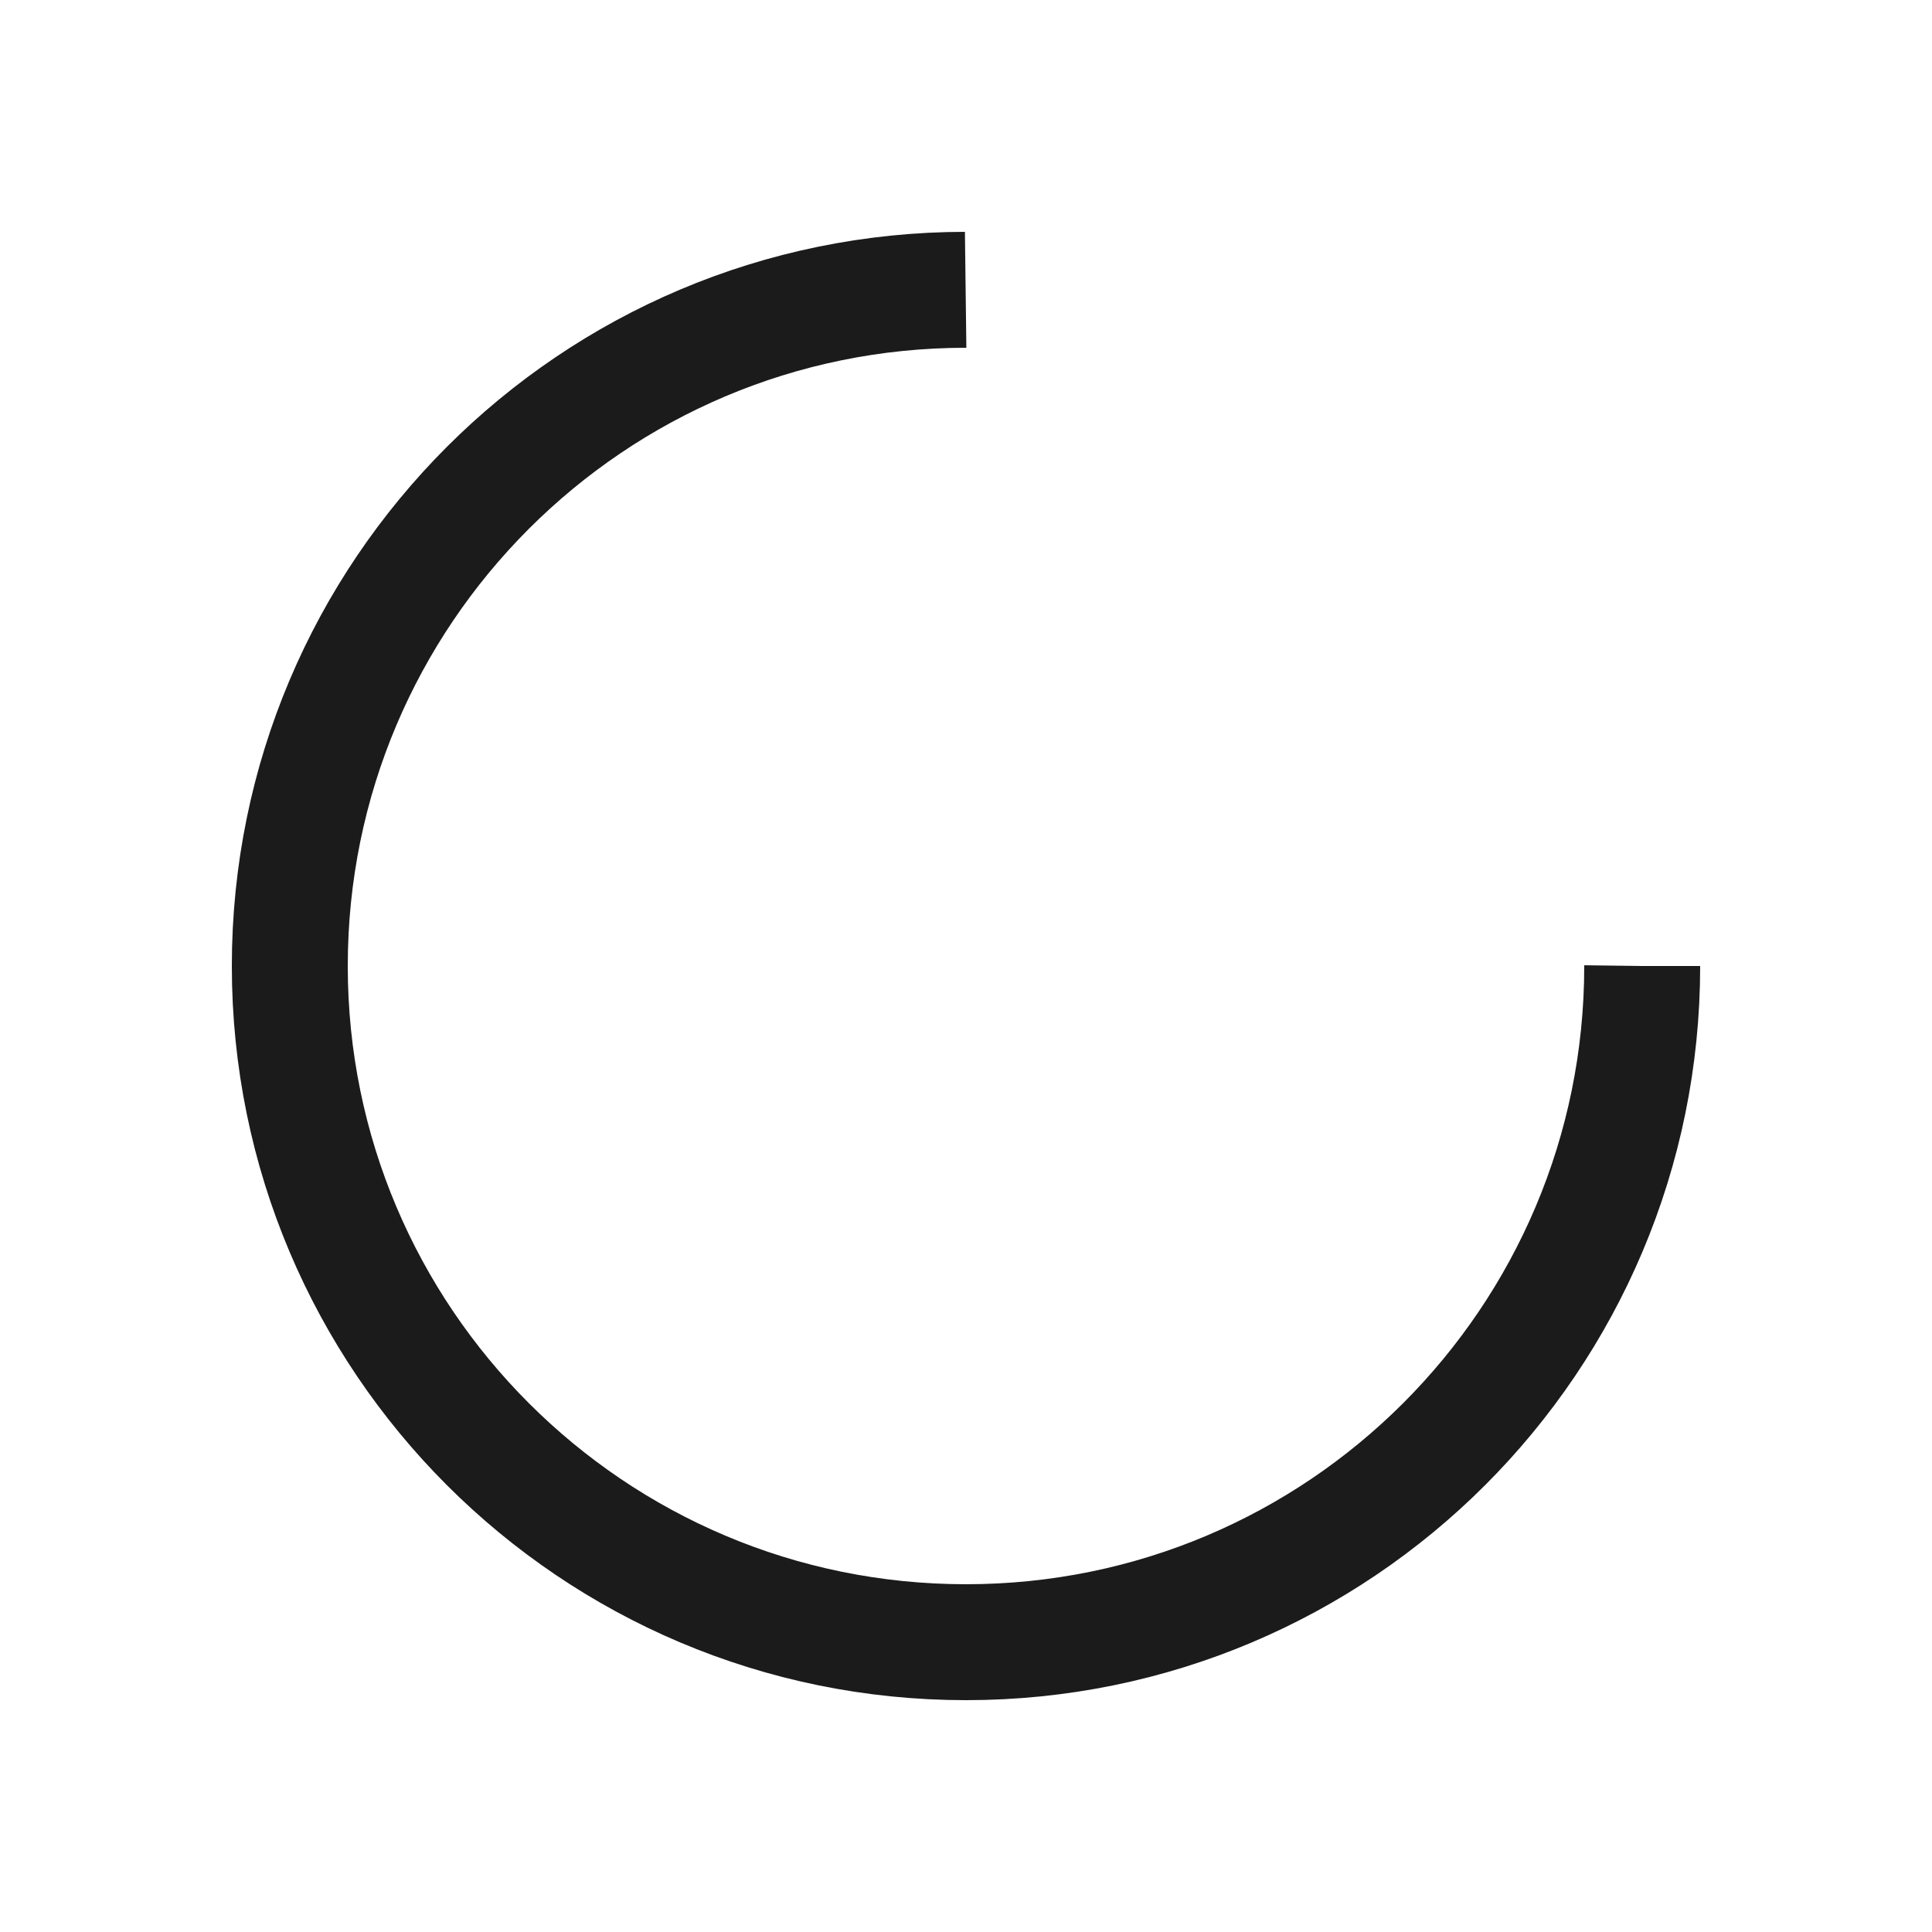
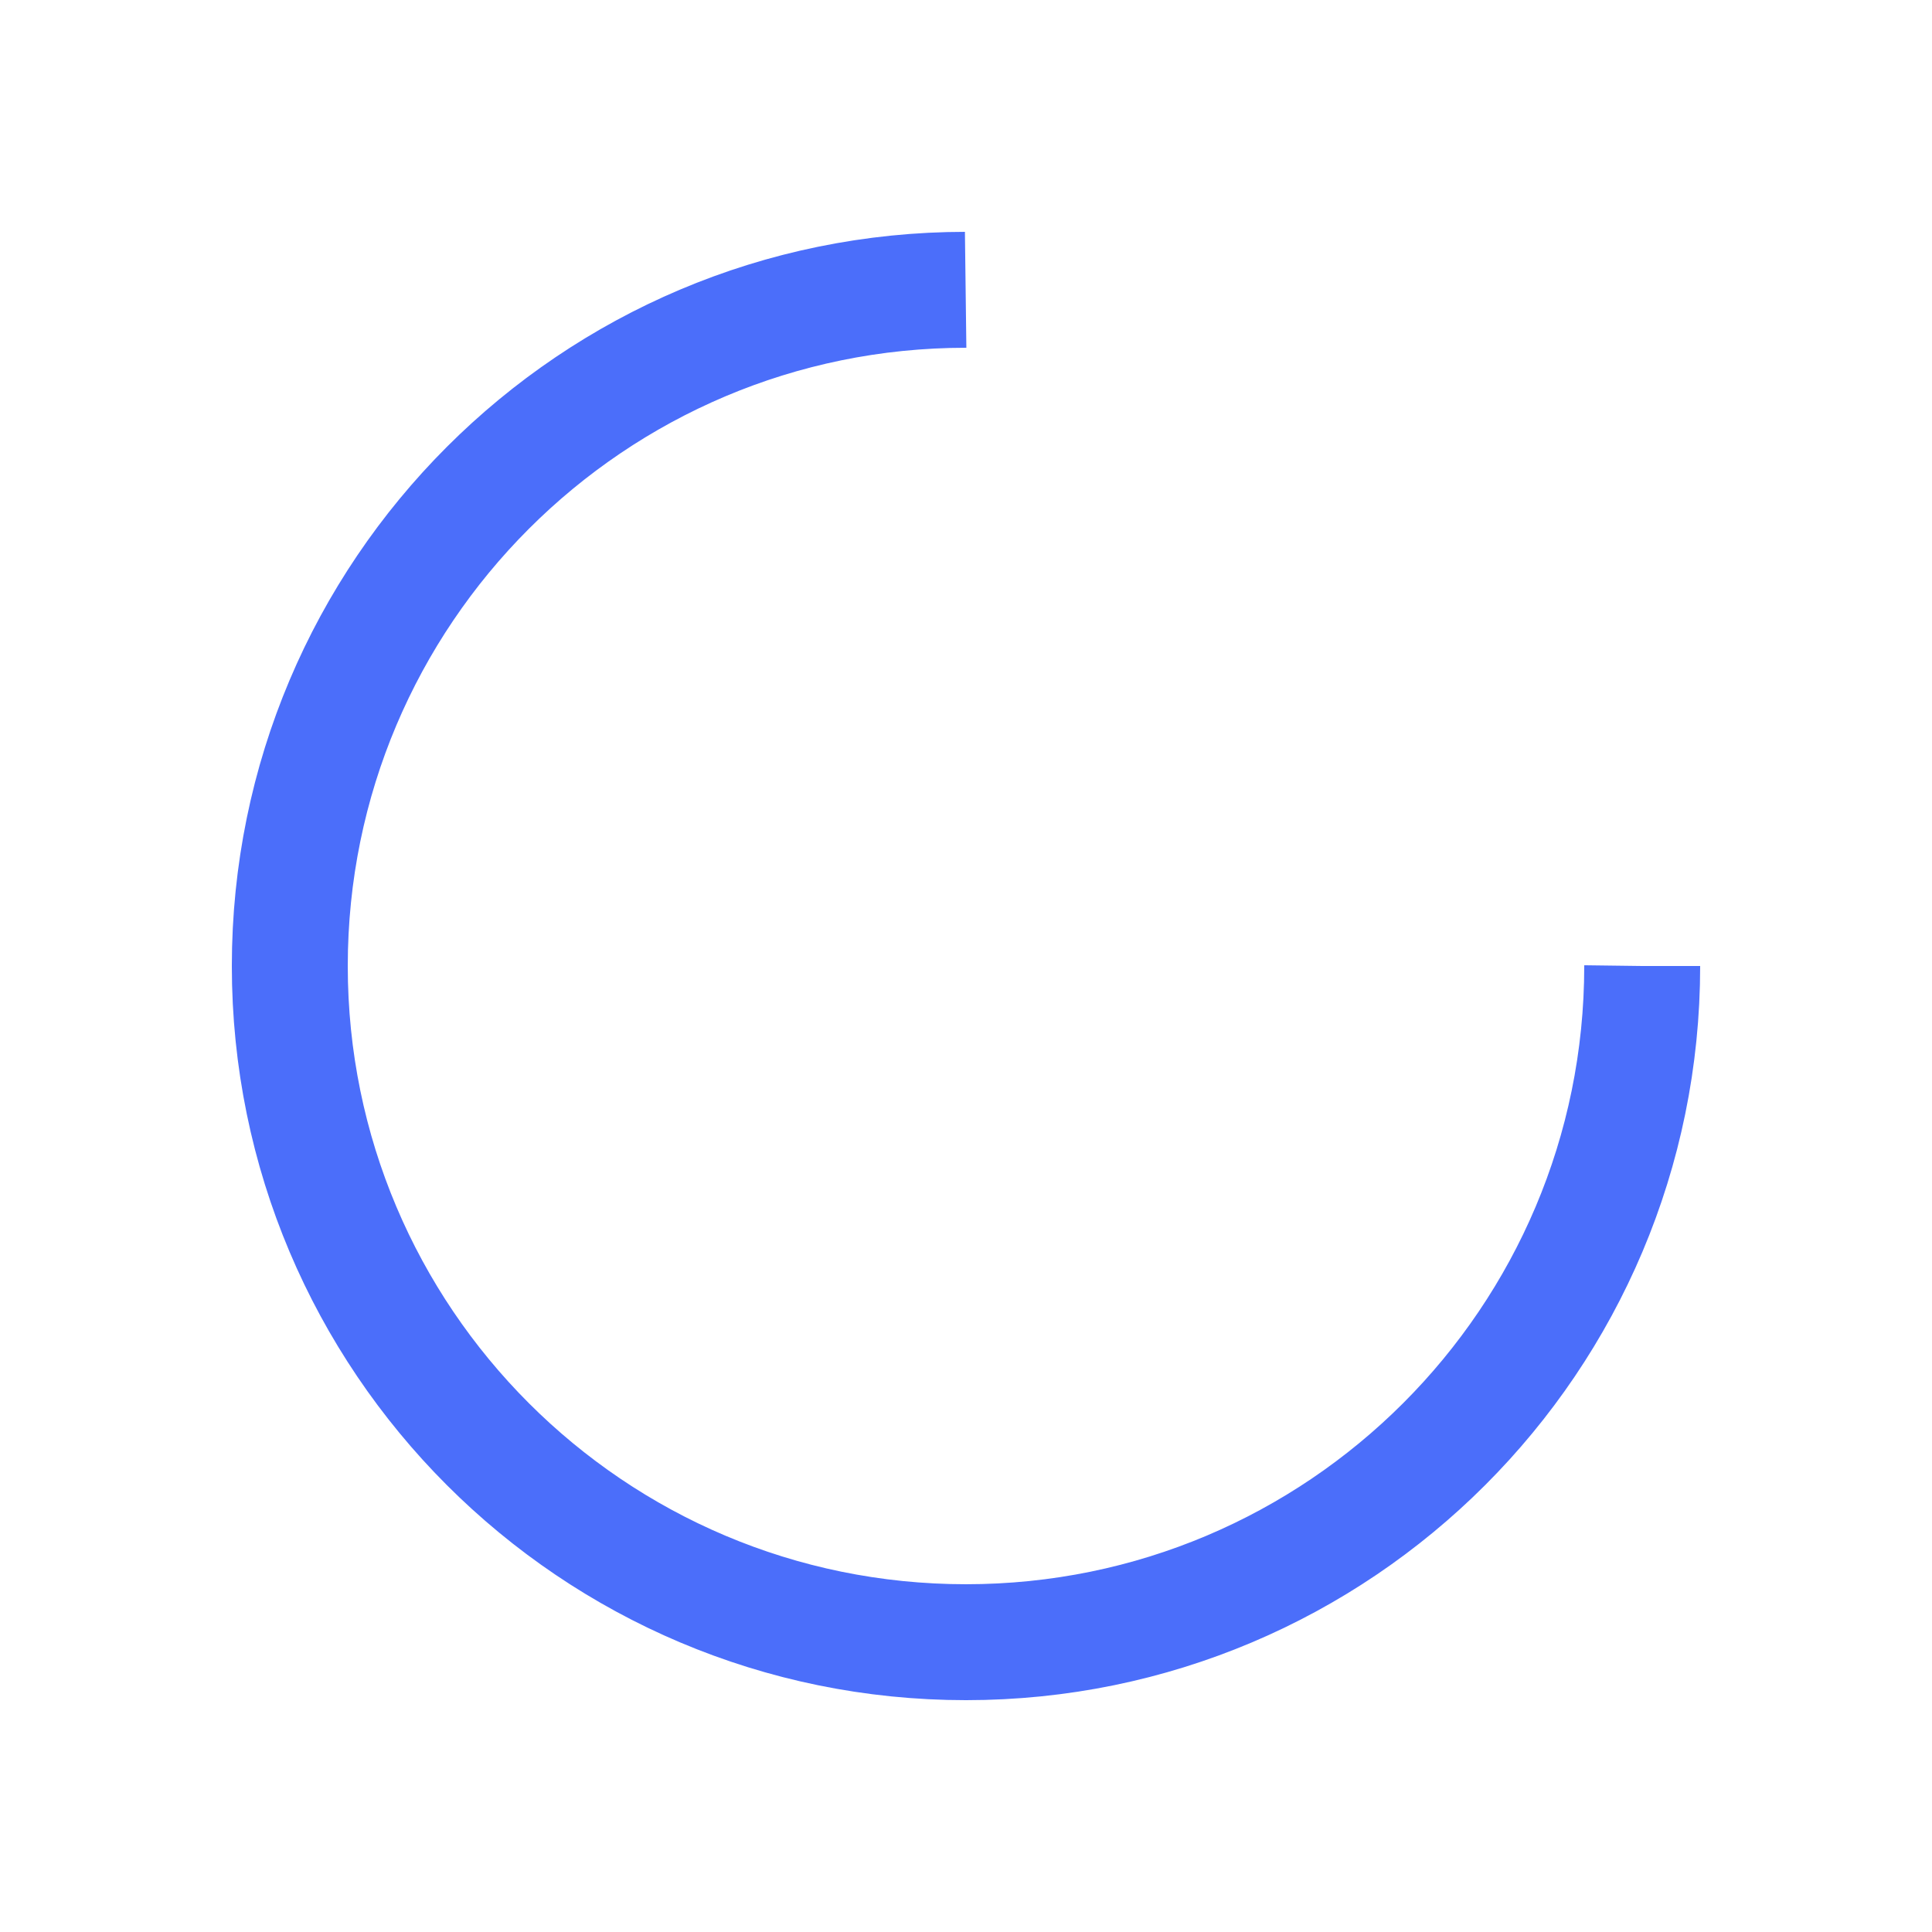
<svg xmlns="http://www.w3.org/2000/svg" style="margin: auto; background: none; display: block; shape-rendering: auto;" width="60px" height="60px" viewBox="0 0 100 100" preserveAspectRatio="xMidYMid">
-   <circle cx="50" cy="50" fill="none" stroke="#1b1b1b" stroke-width="6" r="35" stroke-dasharray="164.934 56.978">
+   <circle cx="50" cy="50" fill="none" stroke="#4B6EFA" stroke-width="6" r="35" stroke-dasharray="164.934 56.978">
    <animateTransform attributeName="transform" type="rotate" repeatCount="indefinite" dur="1s" values="0 50 50;360 50 50" keyTimes="0;1" />
  </circle>
</svg>
